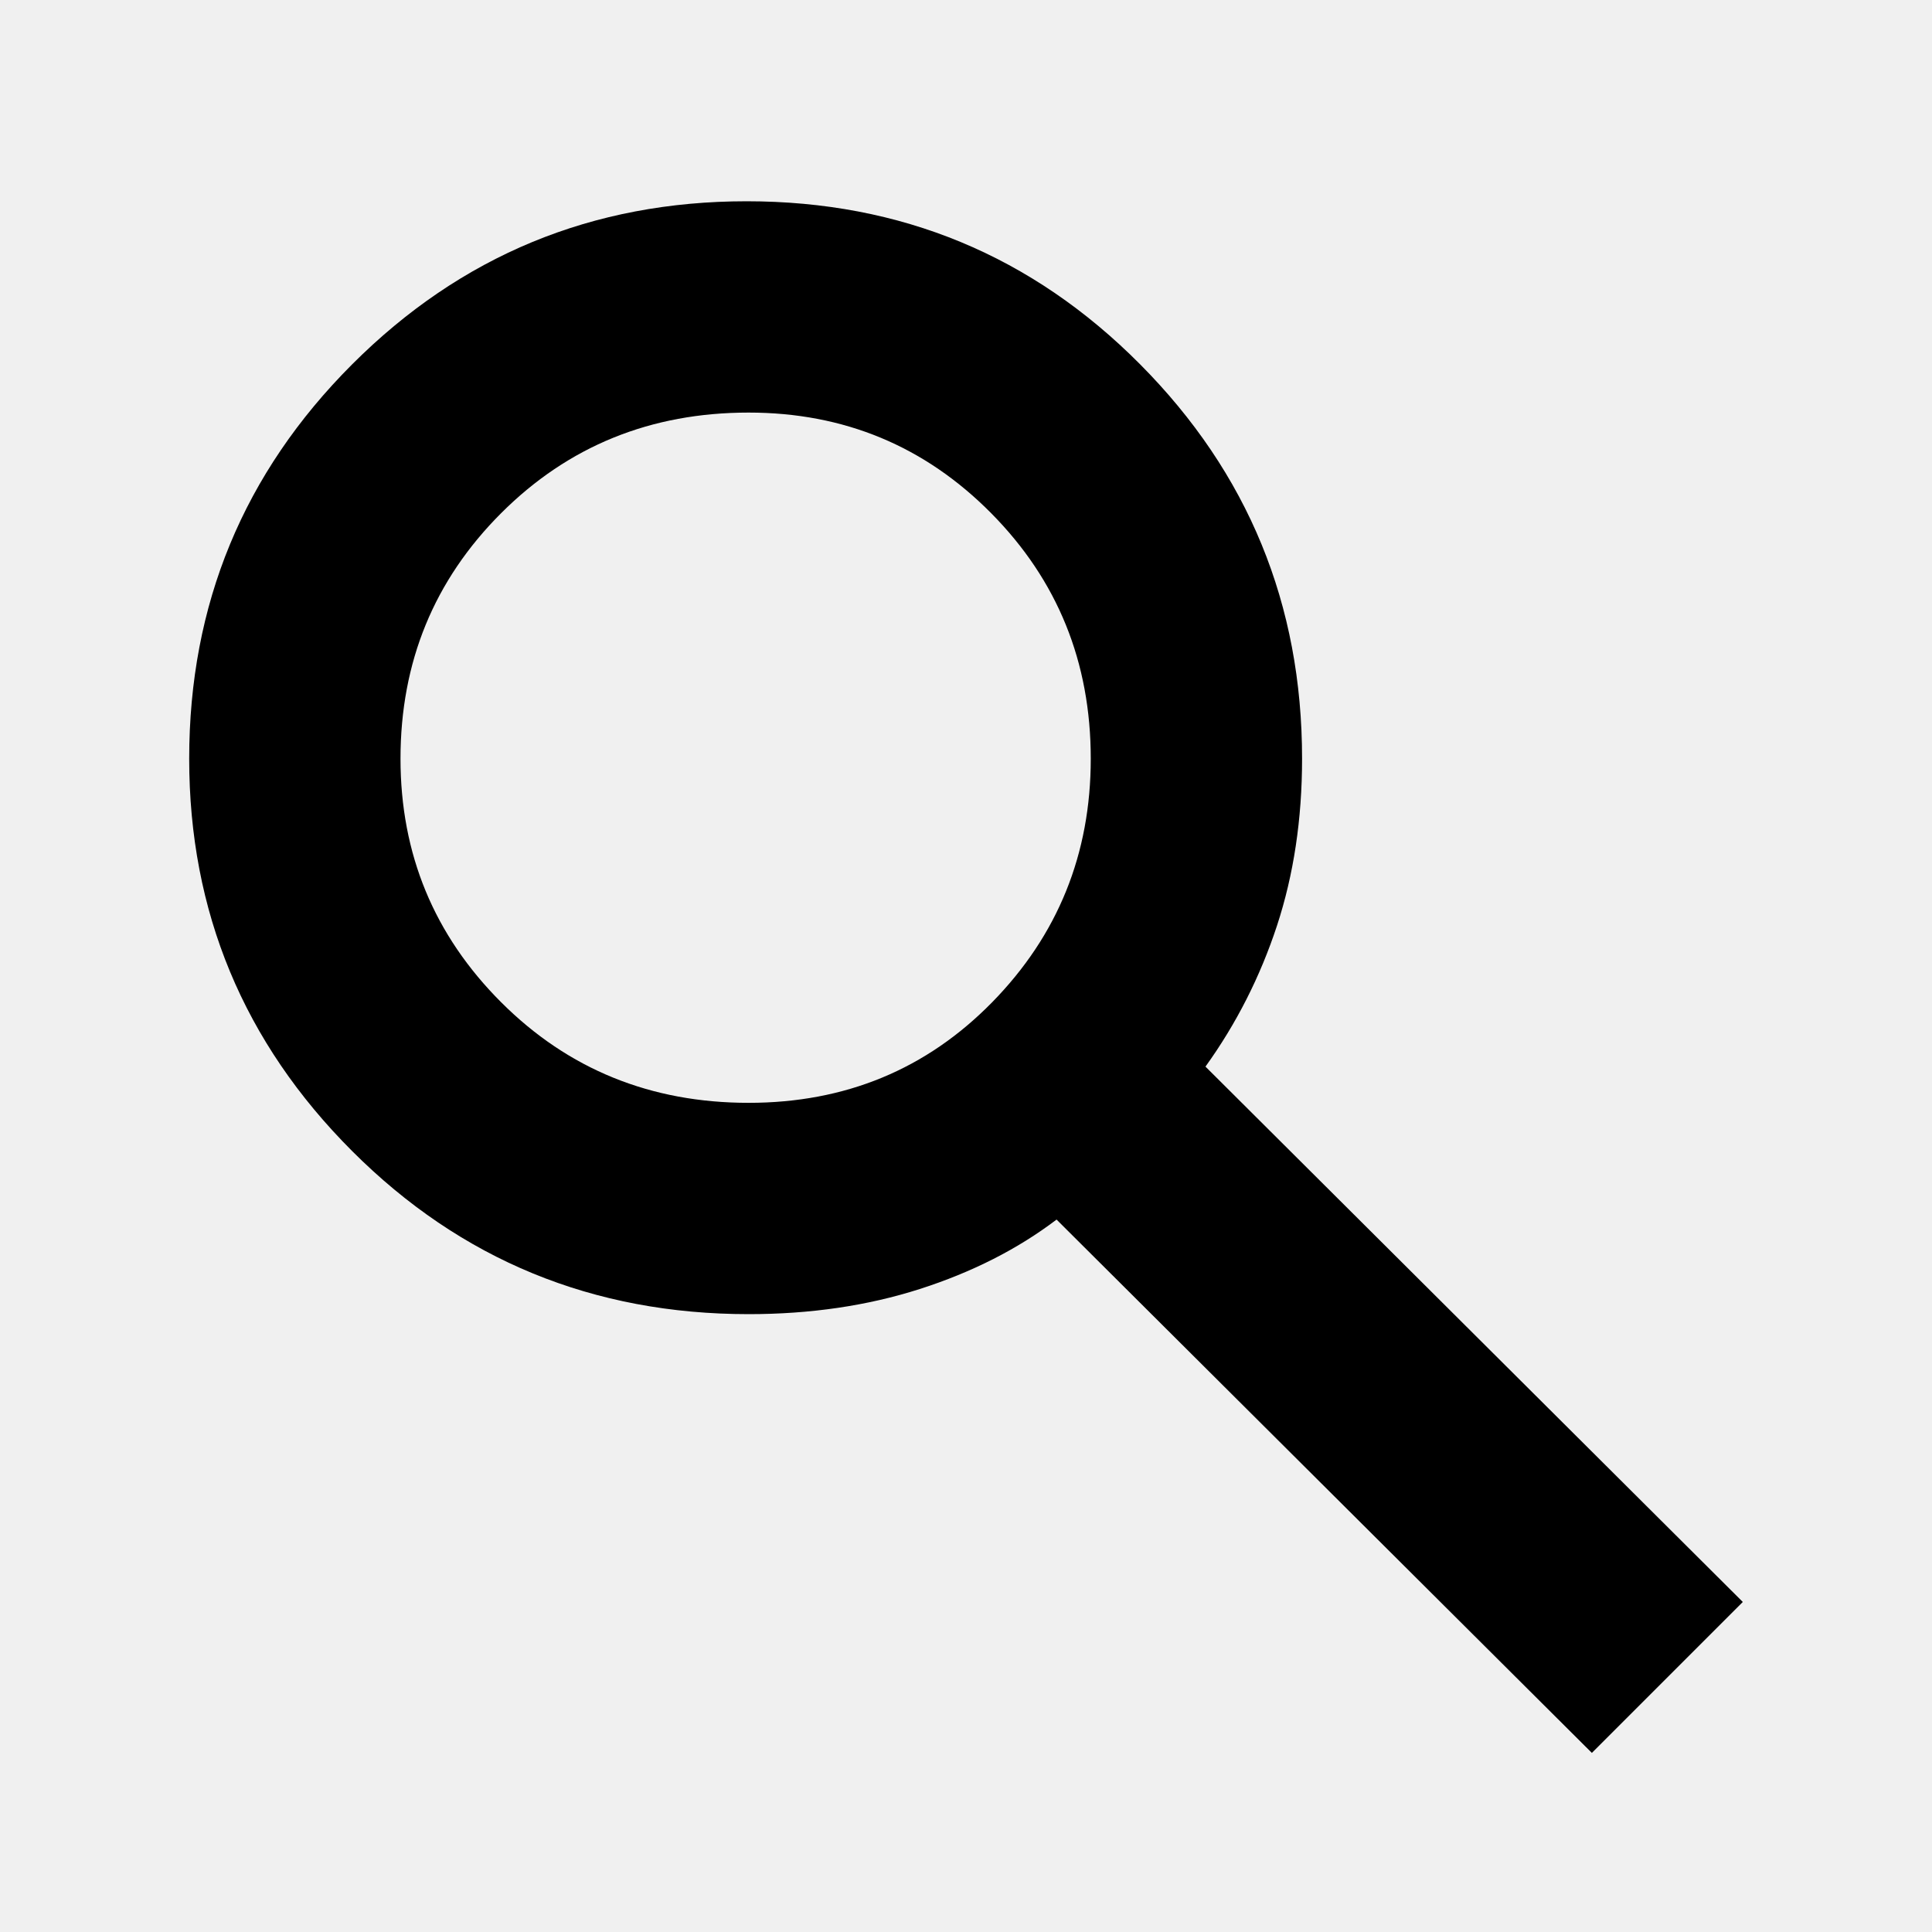
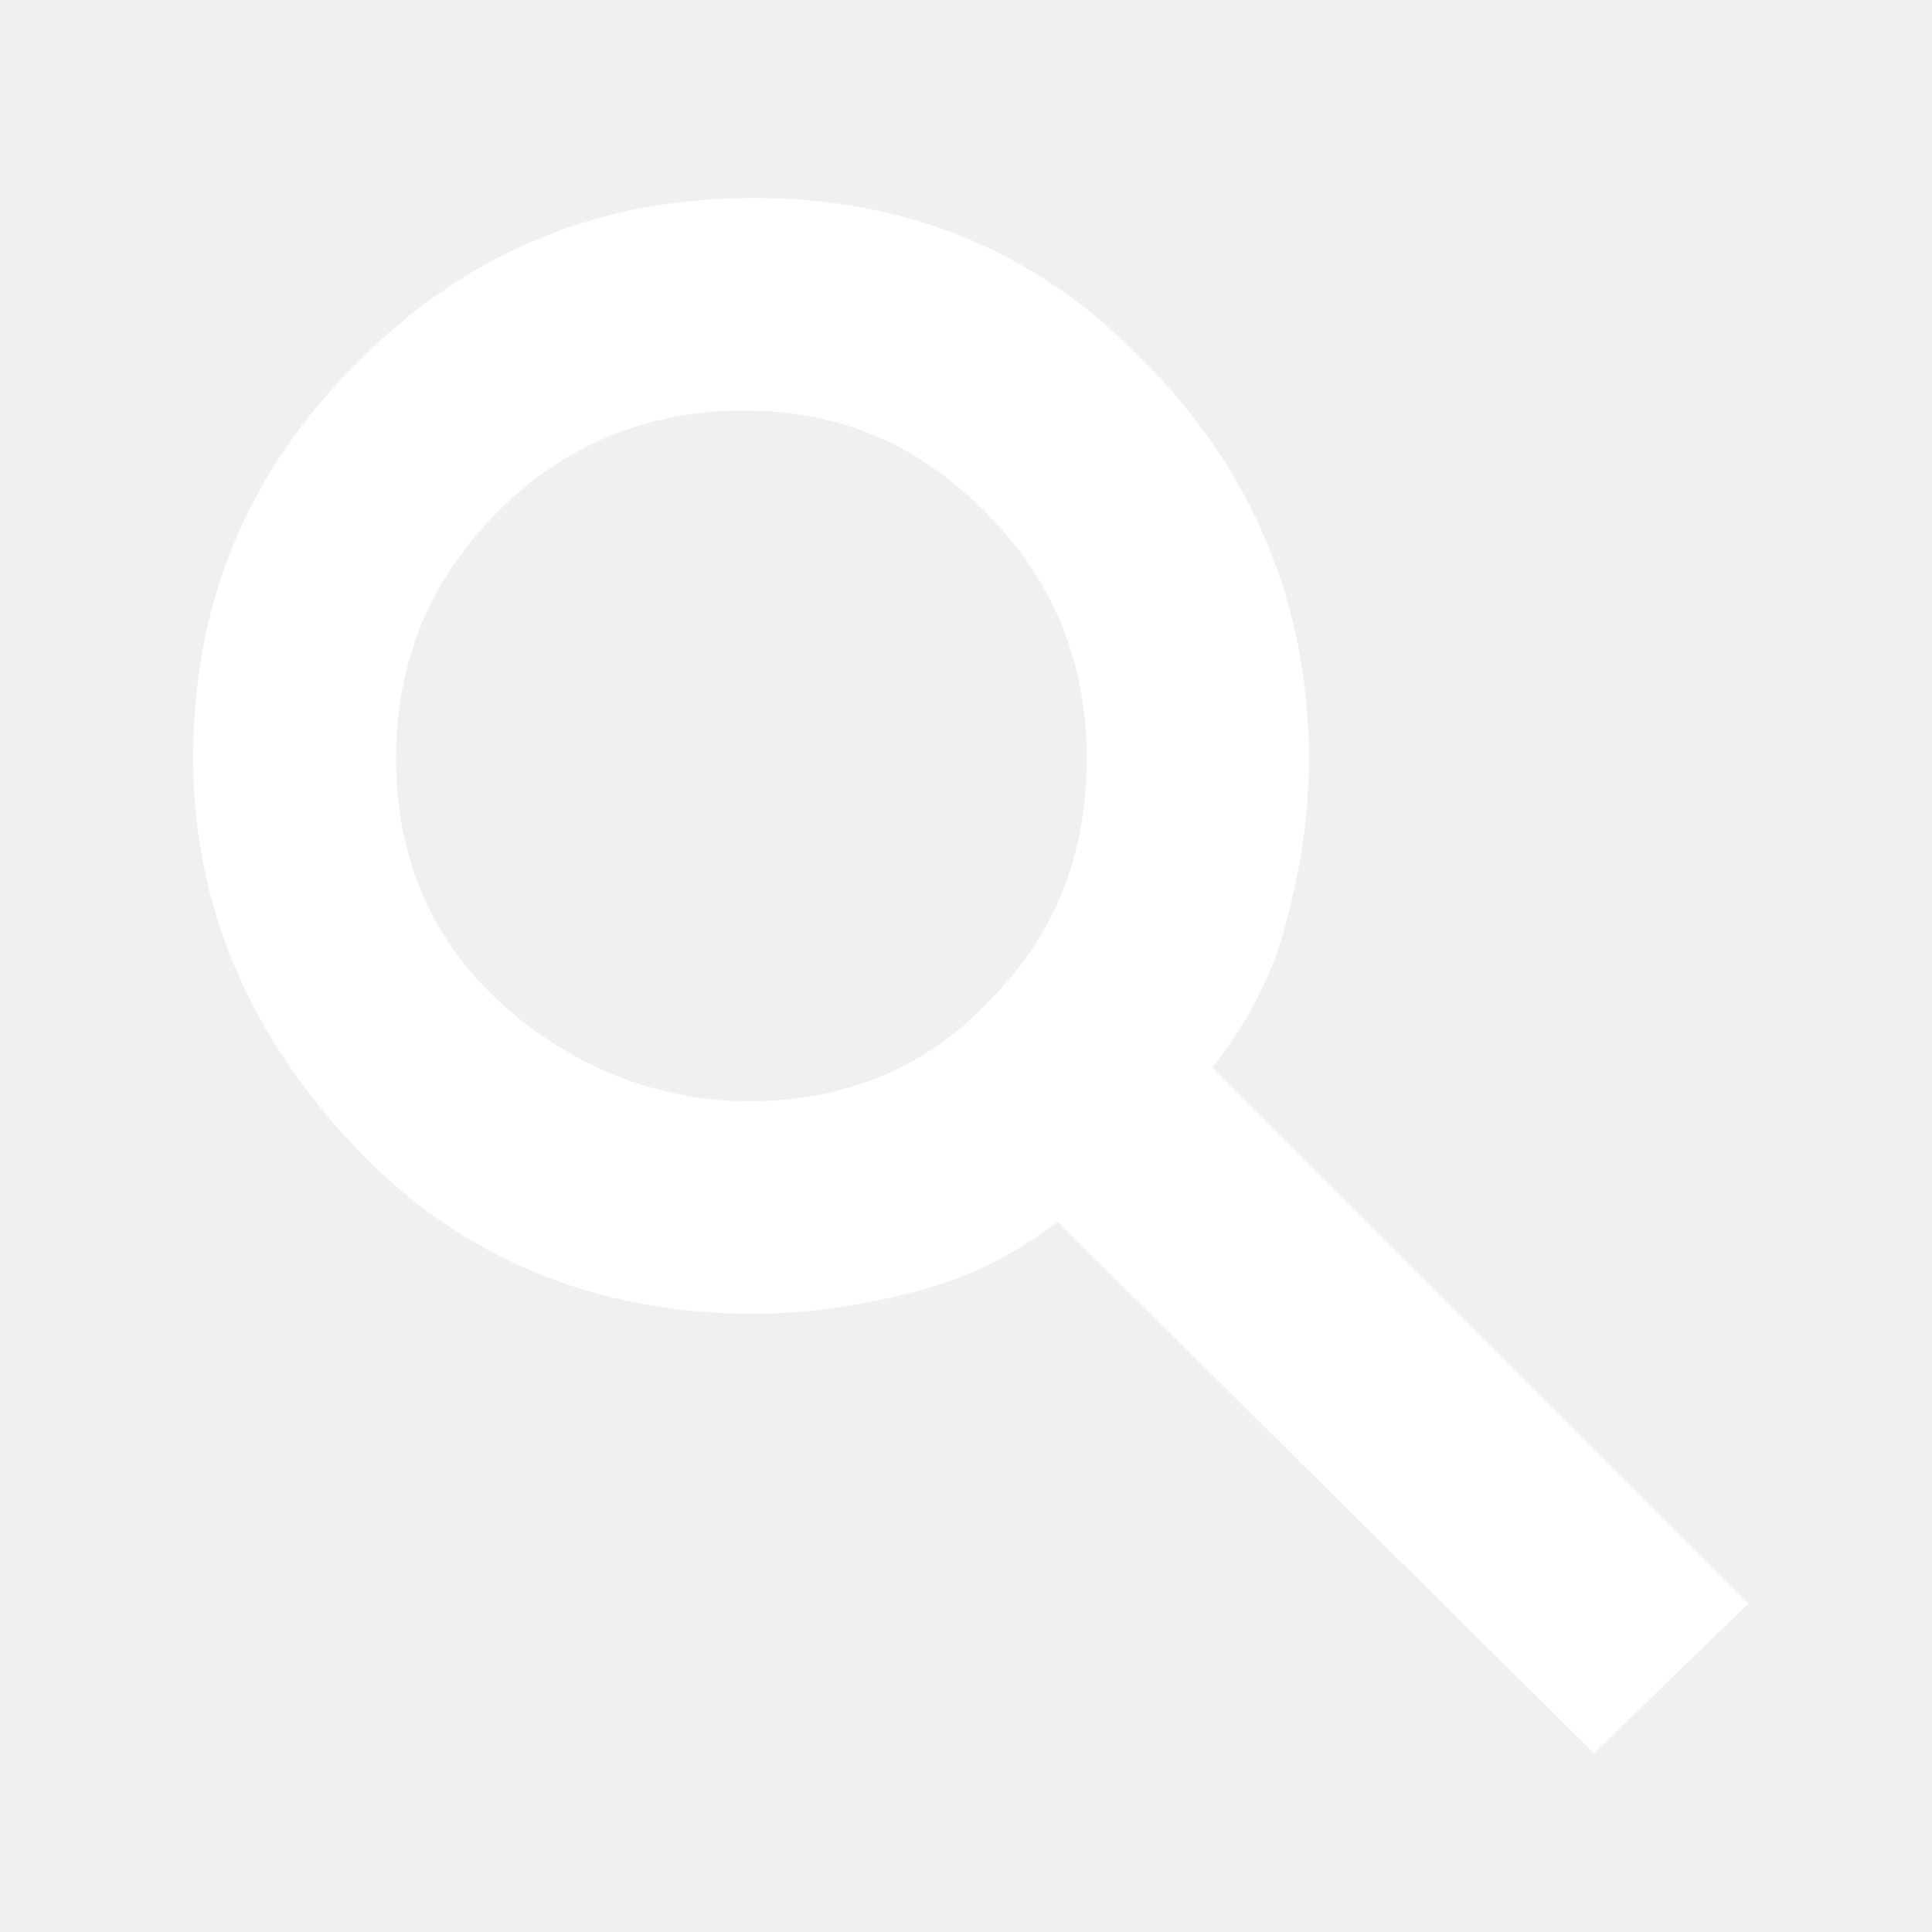
- <svg xmlns="http://www.w3.org/2000/svg" height="40" width="40">
-   <path d="M32.958 36.292 21.875 25.25q-1.208.917-2.833 1.438-1.625.52-3.542.52-4.833 0-8.208-3.375t-3.375-8.125q0-4.791 3.375-8.166t8.166-3.375q4.792 0 8.146 3.375 3.354 3.375 3.354 8.166 0 1.875-.52 3.459-.521 1.583-1.48 2.916l11.125 11.084ZM15.5 22.833q3 0 5.042-2.083 2.041-2.083 2.041-5.042 0-3-2.062-5.083-2.063-2.083-5.021-2.083-3.042 0-5.125 2.083t-2.083 5.083q0 2.959 2.083 5.042 2.083 2.083 5.125 2.083Z" />
+ <svg xmlns="http://www.w3.org/2000/svg" version="1.1" id="Layer_1" x="0px" y="0px" viewBox="0 0 40 40" style="enable-background:new 0 0 40 40;" xml:space="preserve">
+   <style type="text/css">
+ 	.st0{fill:#FFFFFF;}
+ </style>
+   <path class="st0" d="M33,36.3l-11.1-11c-0.8,0.6-1.7,1.1-2.8,1.4c-1.1,0.3-2.3,0.5-3.5,0.5c-3.2,0-6-1.1-8.2-3.4s-3.4-5-3.4-8.1  c0-3.2,1.1-5.9,3.4-8.2s5-3.4,8.2-3.4c3.2,0,5.9,1.1,8.1,3.4c2.2,2.2,3.4,5,3.4,8.2c0,1.3-0.2,2.4-0.5,3.5c-0.3,1.1-0.8,2-1.5,2.9  l11.1,11.1L33,36.3z M15.5,22.8c2,0,3.7-0.7,5-2.1c1.4-1.4,2-3.1,2-5c0-2-0.7-3.7-2.1-5.1c-1.4-1.4-3-2.1-5-2.1  c-2,0-3.7,0.7-5.1,2.1s-2.1,3.1-2.1,5.1c0,2,0.7,3.7,2.1,5S13.5,22.8,15.5,22.8z" />
</svg>
